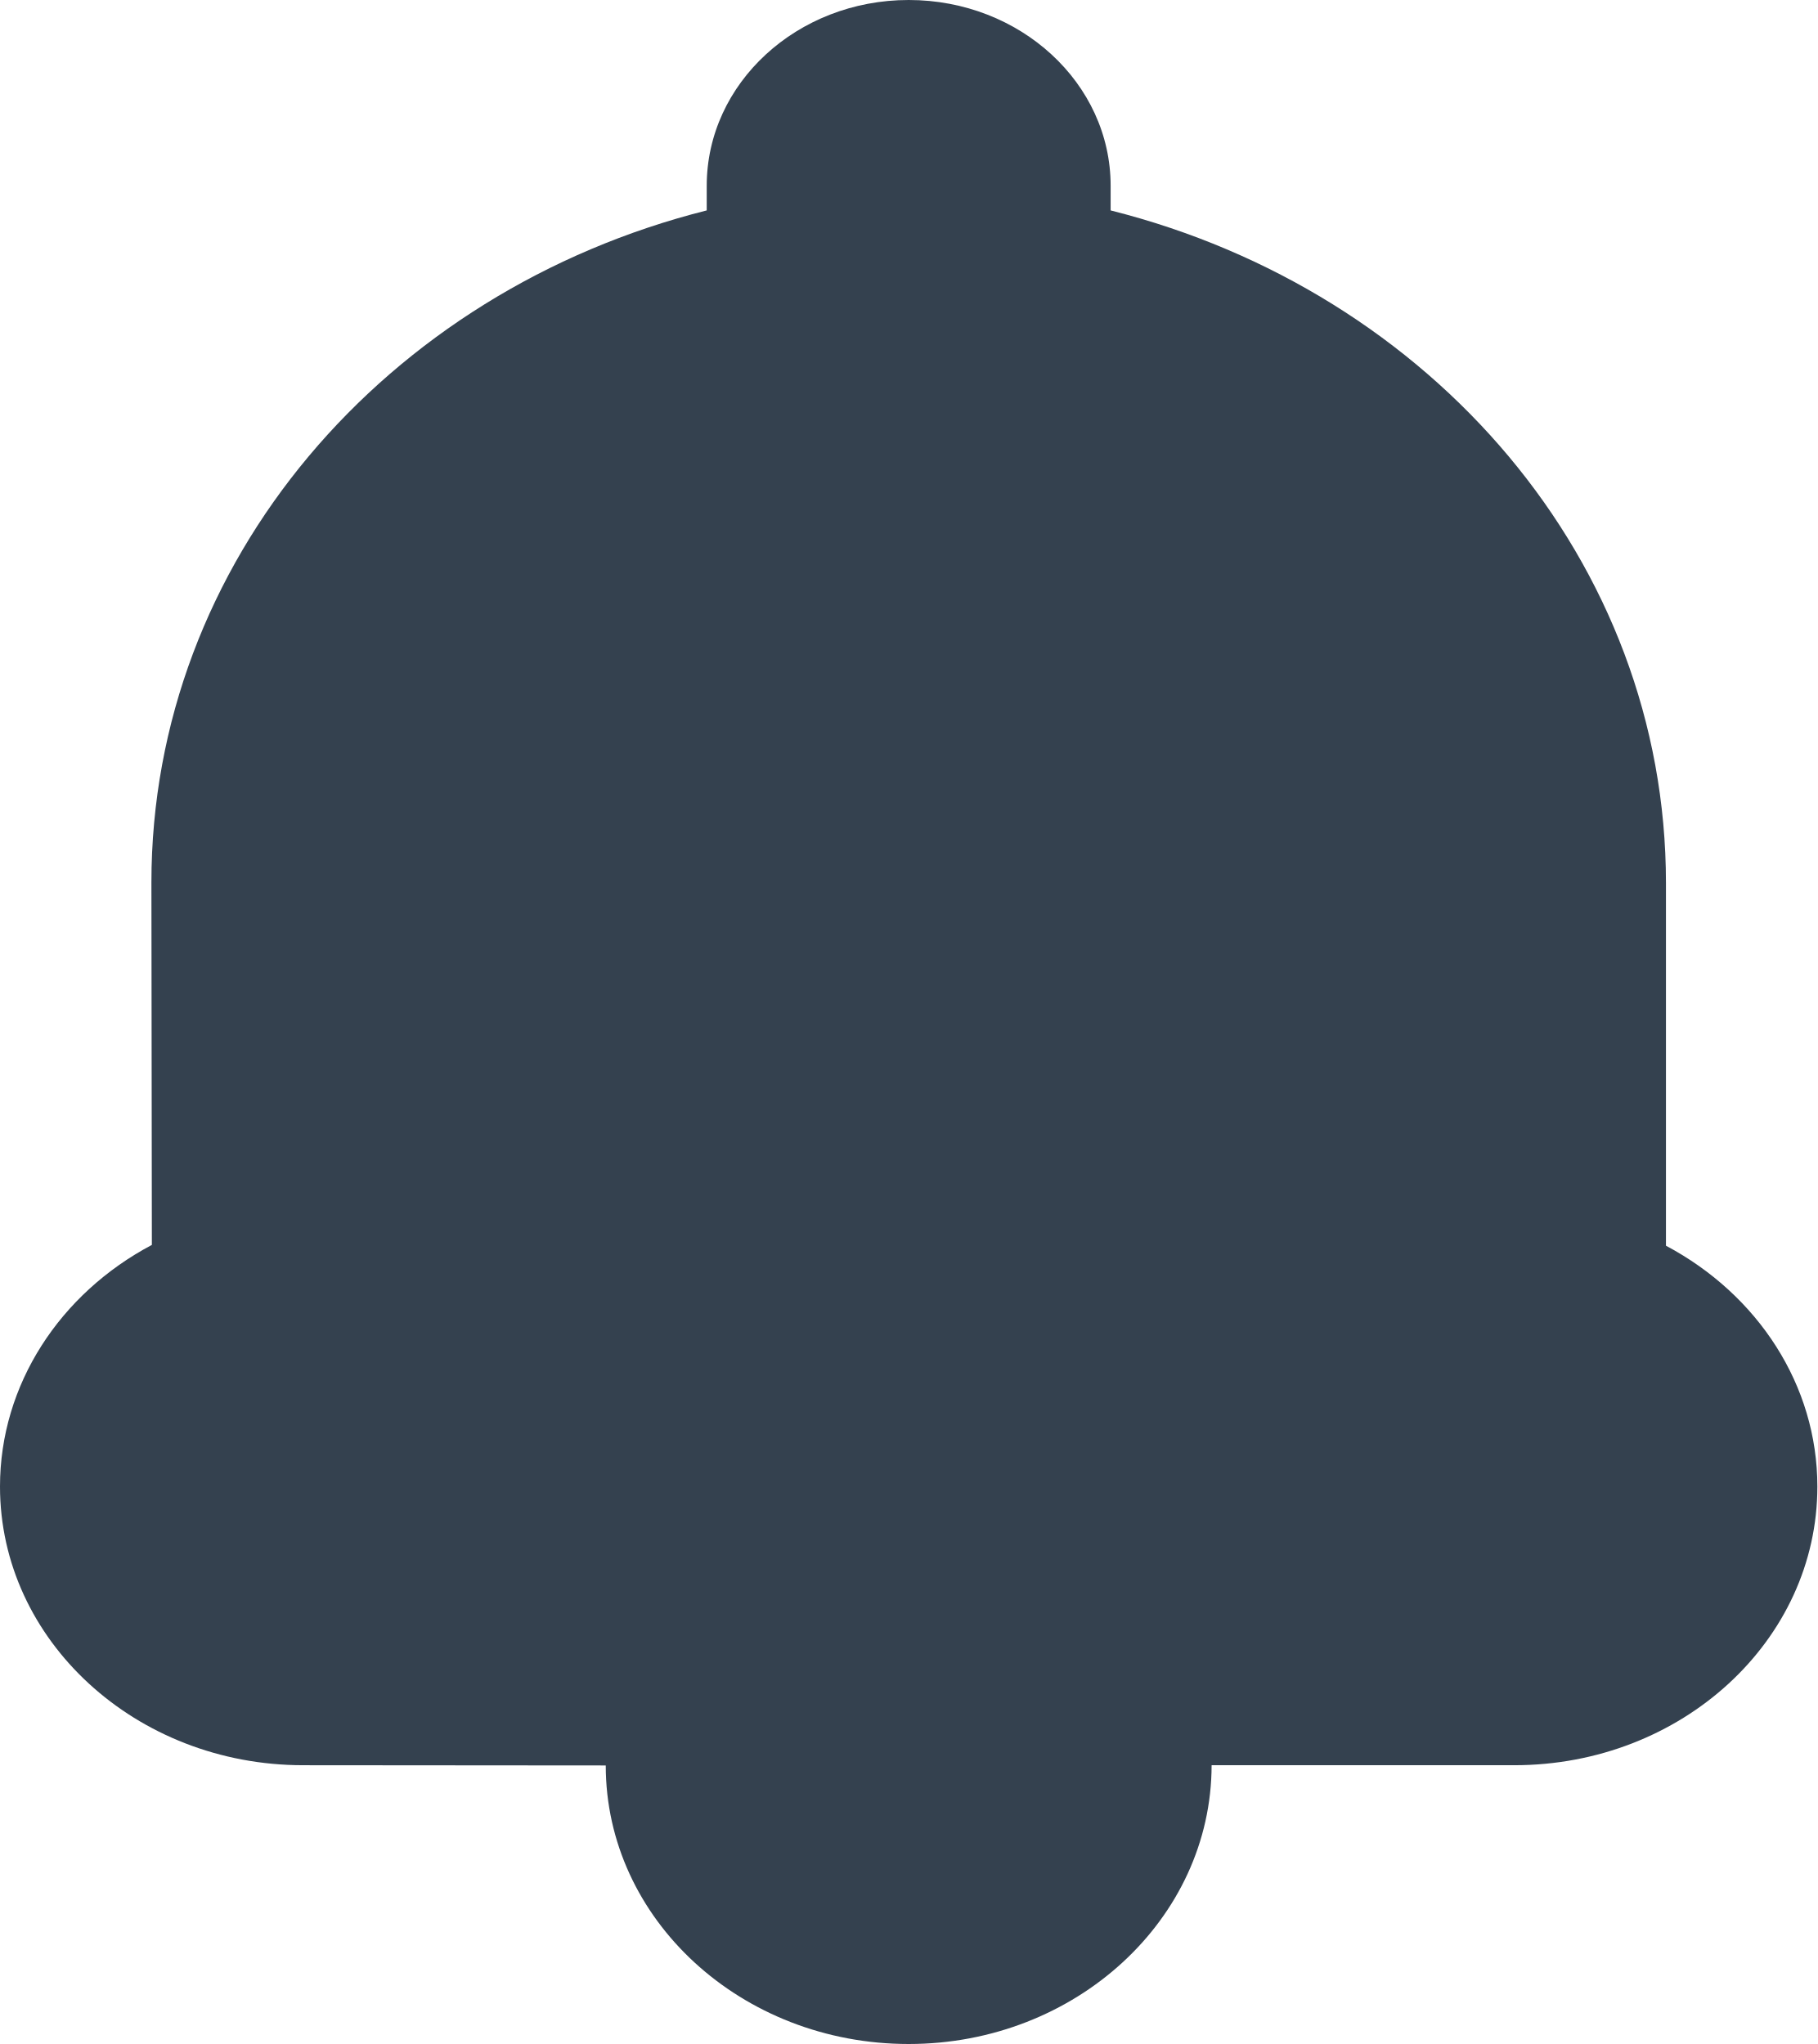
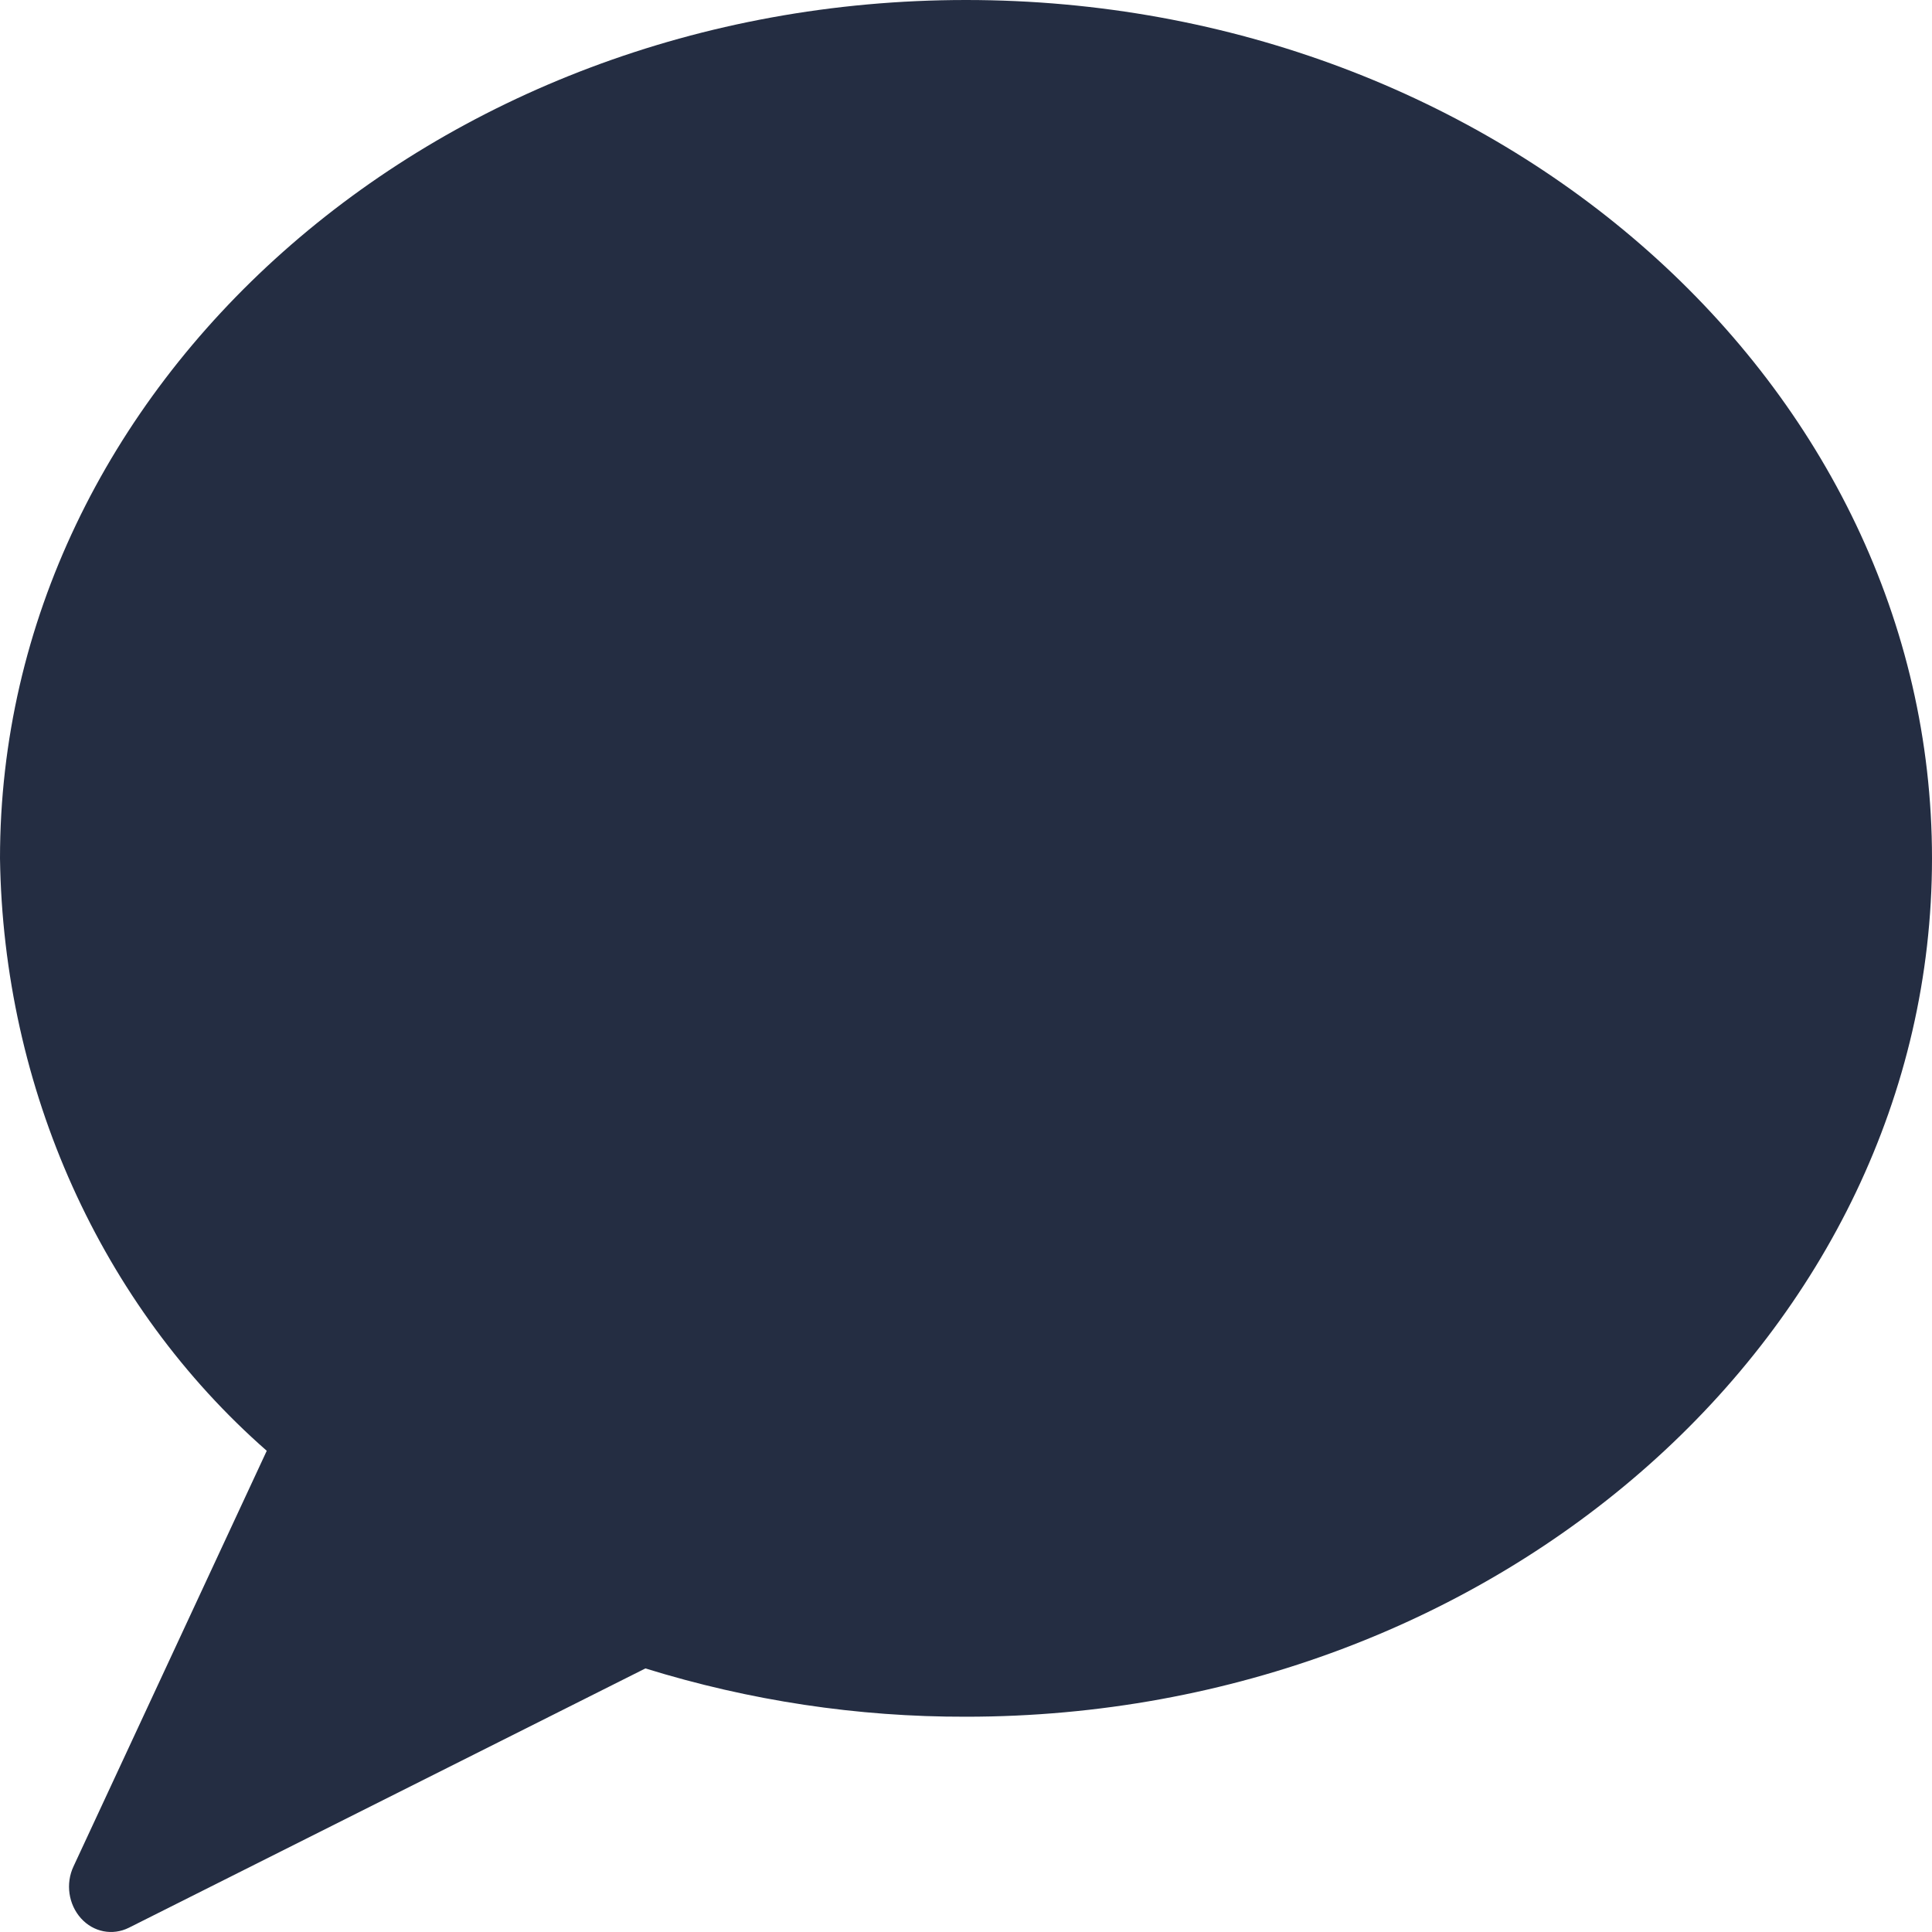
- <svg xmlns="http://www.w3.org/2000/svg" width="16px" height="18px" viewBox="0 0 16 18" version="1.1">
-   <g id="Mobile" stroke="none" stroke-width="1" fill="none" fill-rule="evenodd">
-     <g id="Inbox-(m):-Empty" transform="translate(-226, -746)" fill="#34414F">
-       <g id="Group-21" transform="translate(0, 734)">
-         <g id="Group-19" transform="translate(38, 12)">
-           <path d="M190.669,15.545 C189.196,15.545 188,14.445 188,13.091 C188,12.192 188.529,11.391 189.337,10.963 C189.337,10.714 189.333,7.772 189.333,7.772 C189.333,4.944 191.395,2.564 194.222,1.853 L194.222,1.636 C194.222,0.733 195.018,0 196,0 C196.982,0 197.778,0.733 197.778,1.636 L197.778,1.853 C200.605,2.564 202.667,4.944 202.667,7.776 L202.667,10.97 C203.476,11.4 204,12.198 204,13.091 C204,14.447 202.806,15.545 201.331,15.545 L198.667,15.545 C198.665,16.901 197.469,18 196,18 C194.527,18 193.333,16.902 193.333,15.547 L190.669,15.545 Z" id="Combined-Shape" />
-         </g>
-       </g>
-     </g>
-   </g>
+ <svg xmlns="http://www.w3.org/2000/svg" width="14" height="14" viewBox="0 0 14 14" fill="none">
+   <path d="M7 0C3.14 0 0 2.79 0 6.22C0.024 7.889 0.732 9.46 1.933 10.513L0.533 13.524C0.474 13.649 0.496 13.8 0.587 13.901C0.677 14.001 0.816 14.028 0.934 13.969L4.677 12.09C5.432 12.324 6.214 12.442 7 12.44C10.86 12.44 14 9.65 14 6.22C14 2.789 10.86 0 7 0Z" fill="#242D42" />
</svg>
